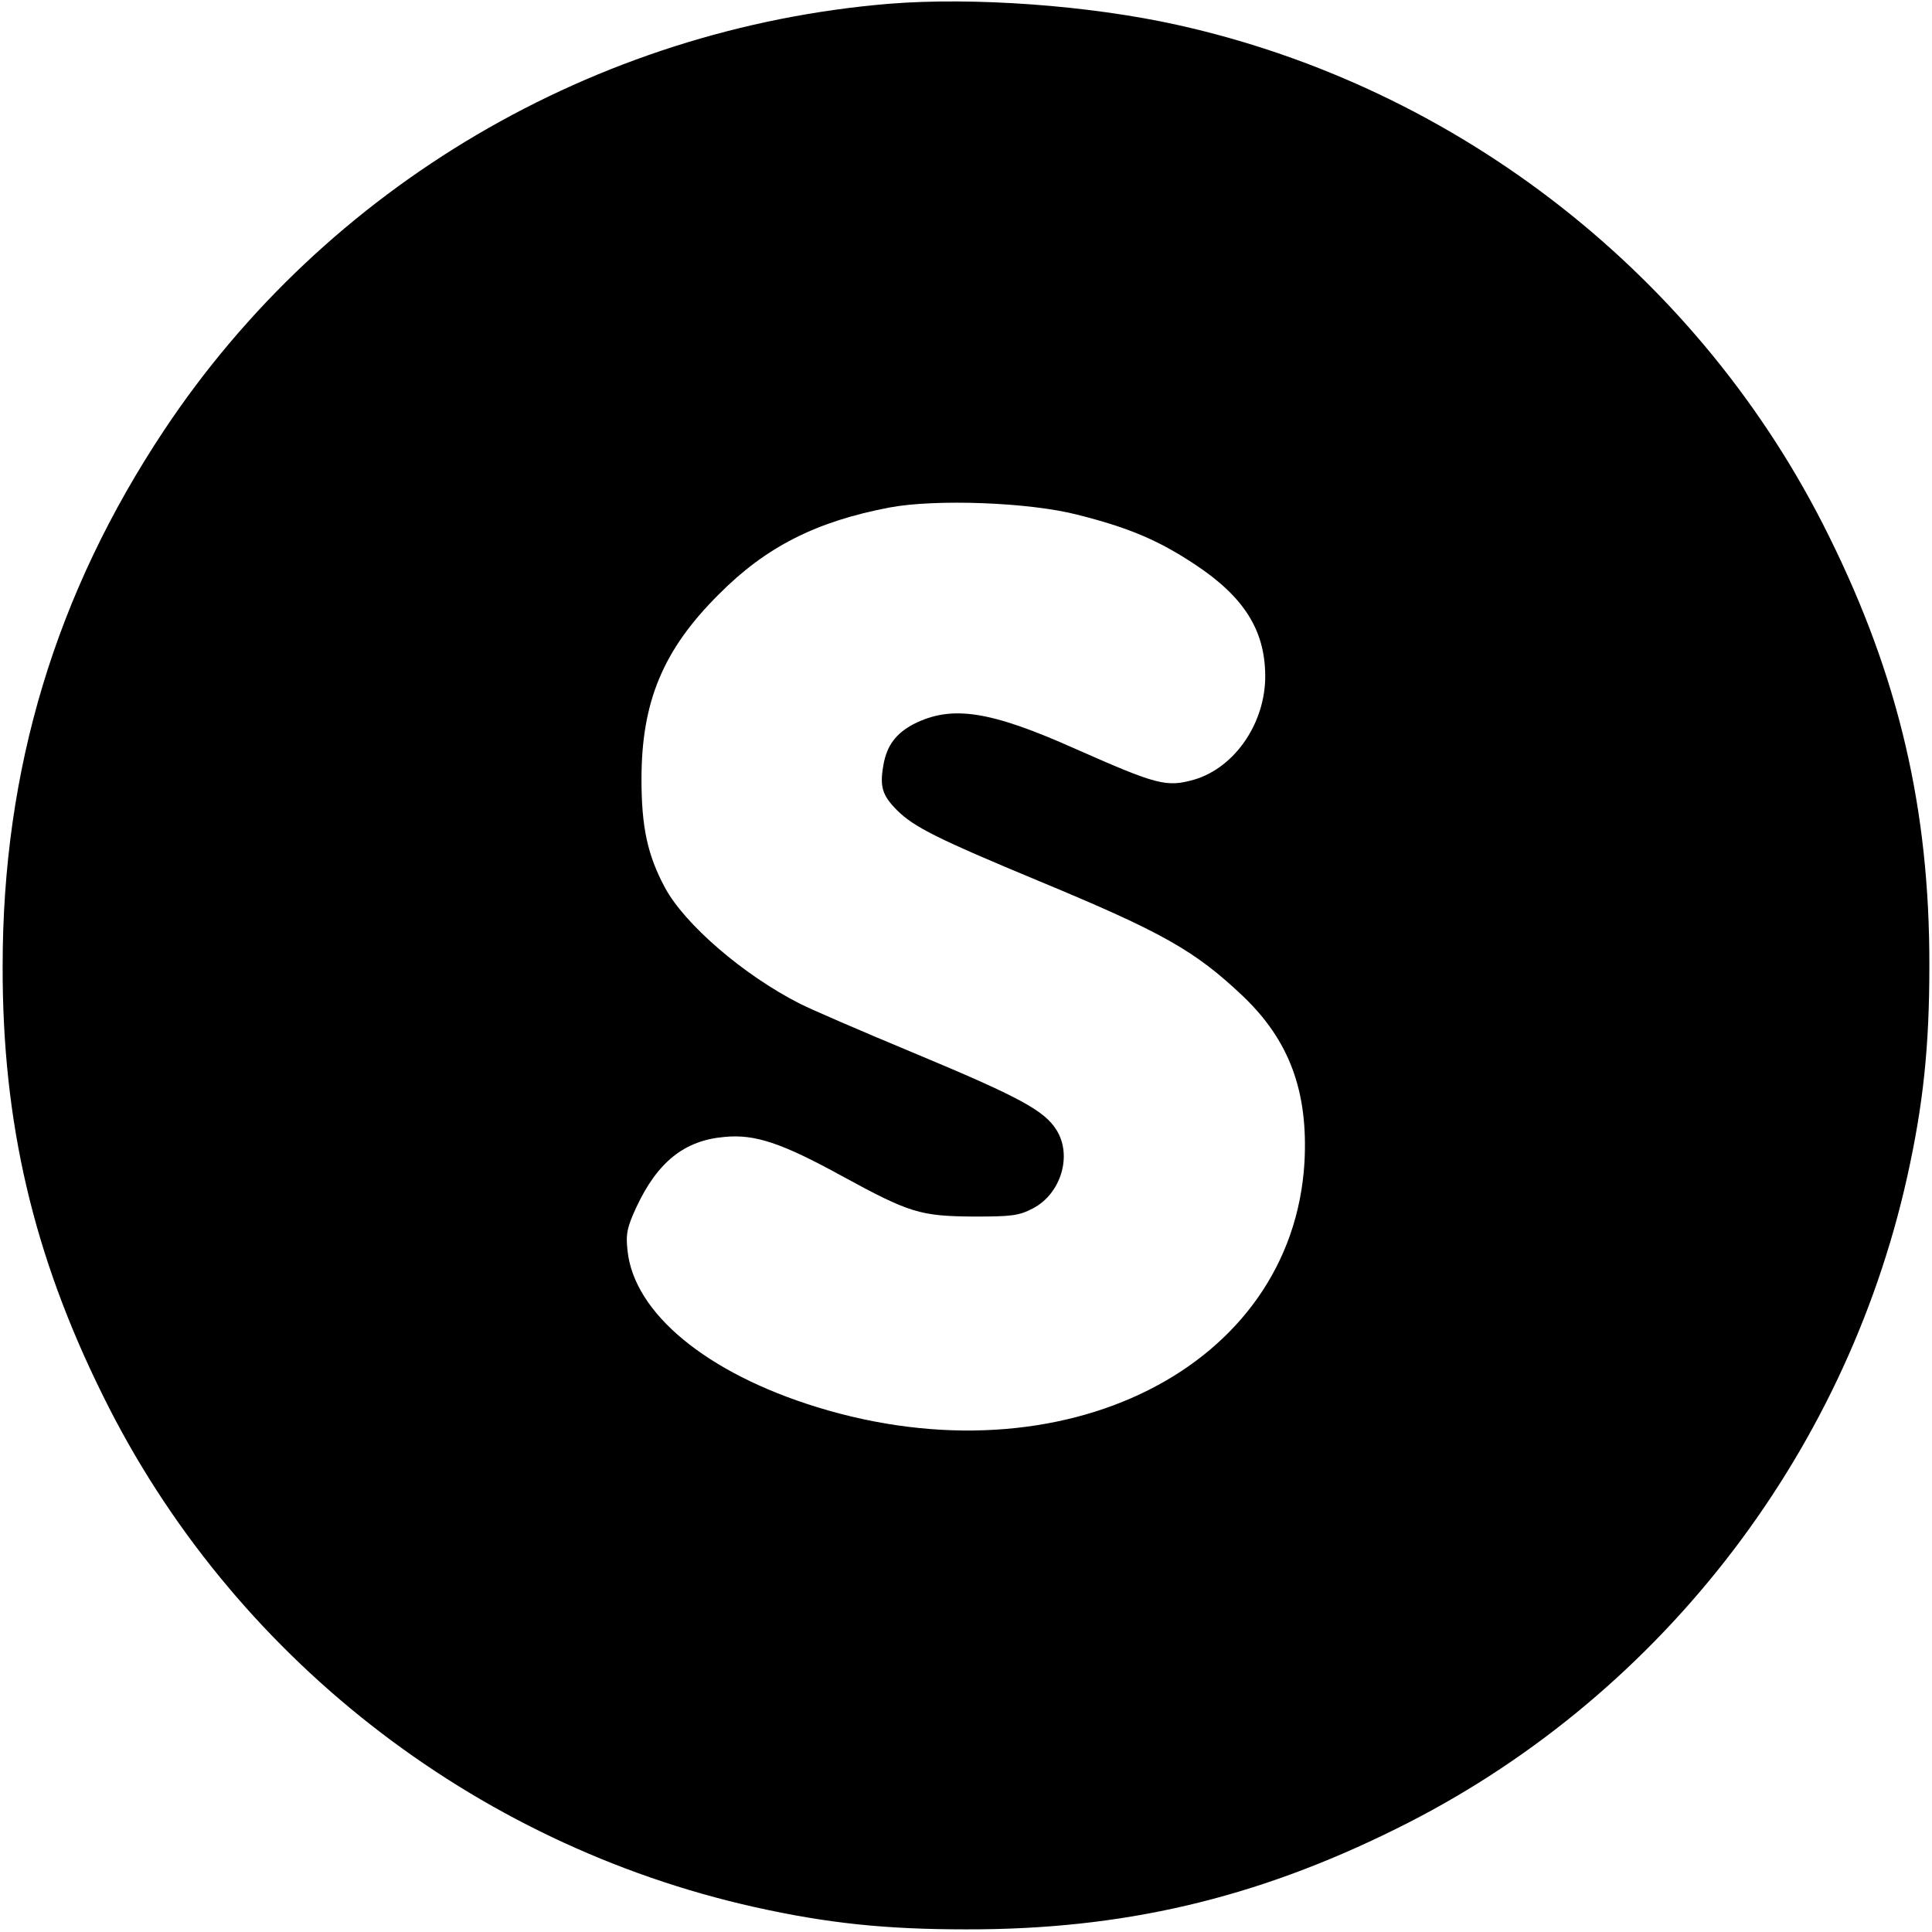
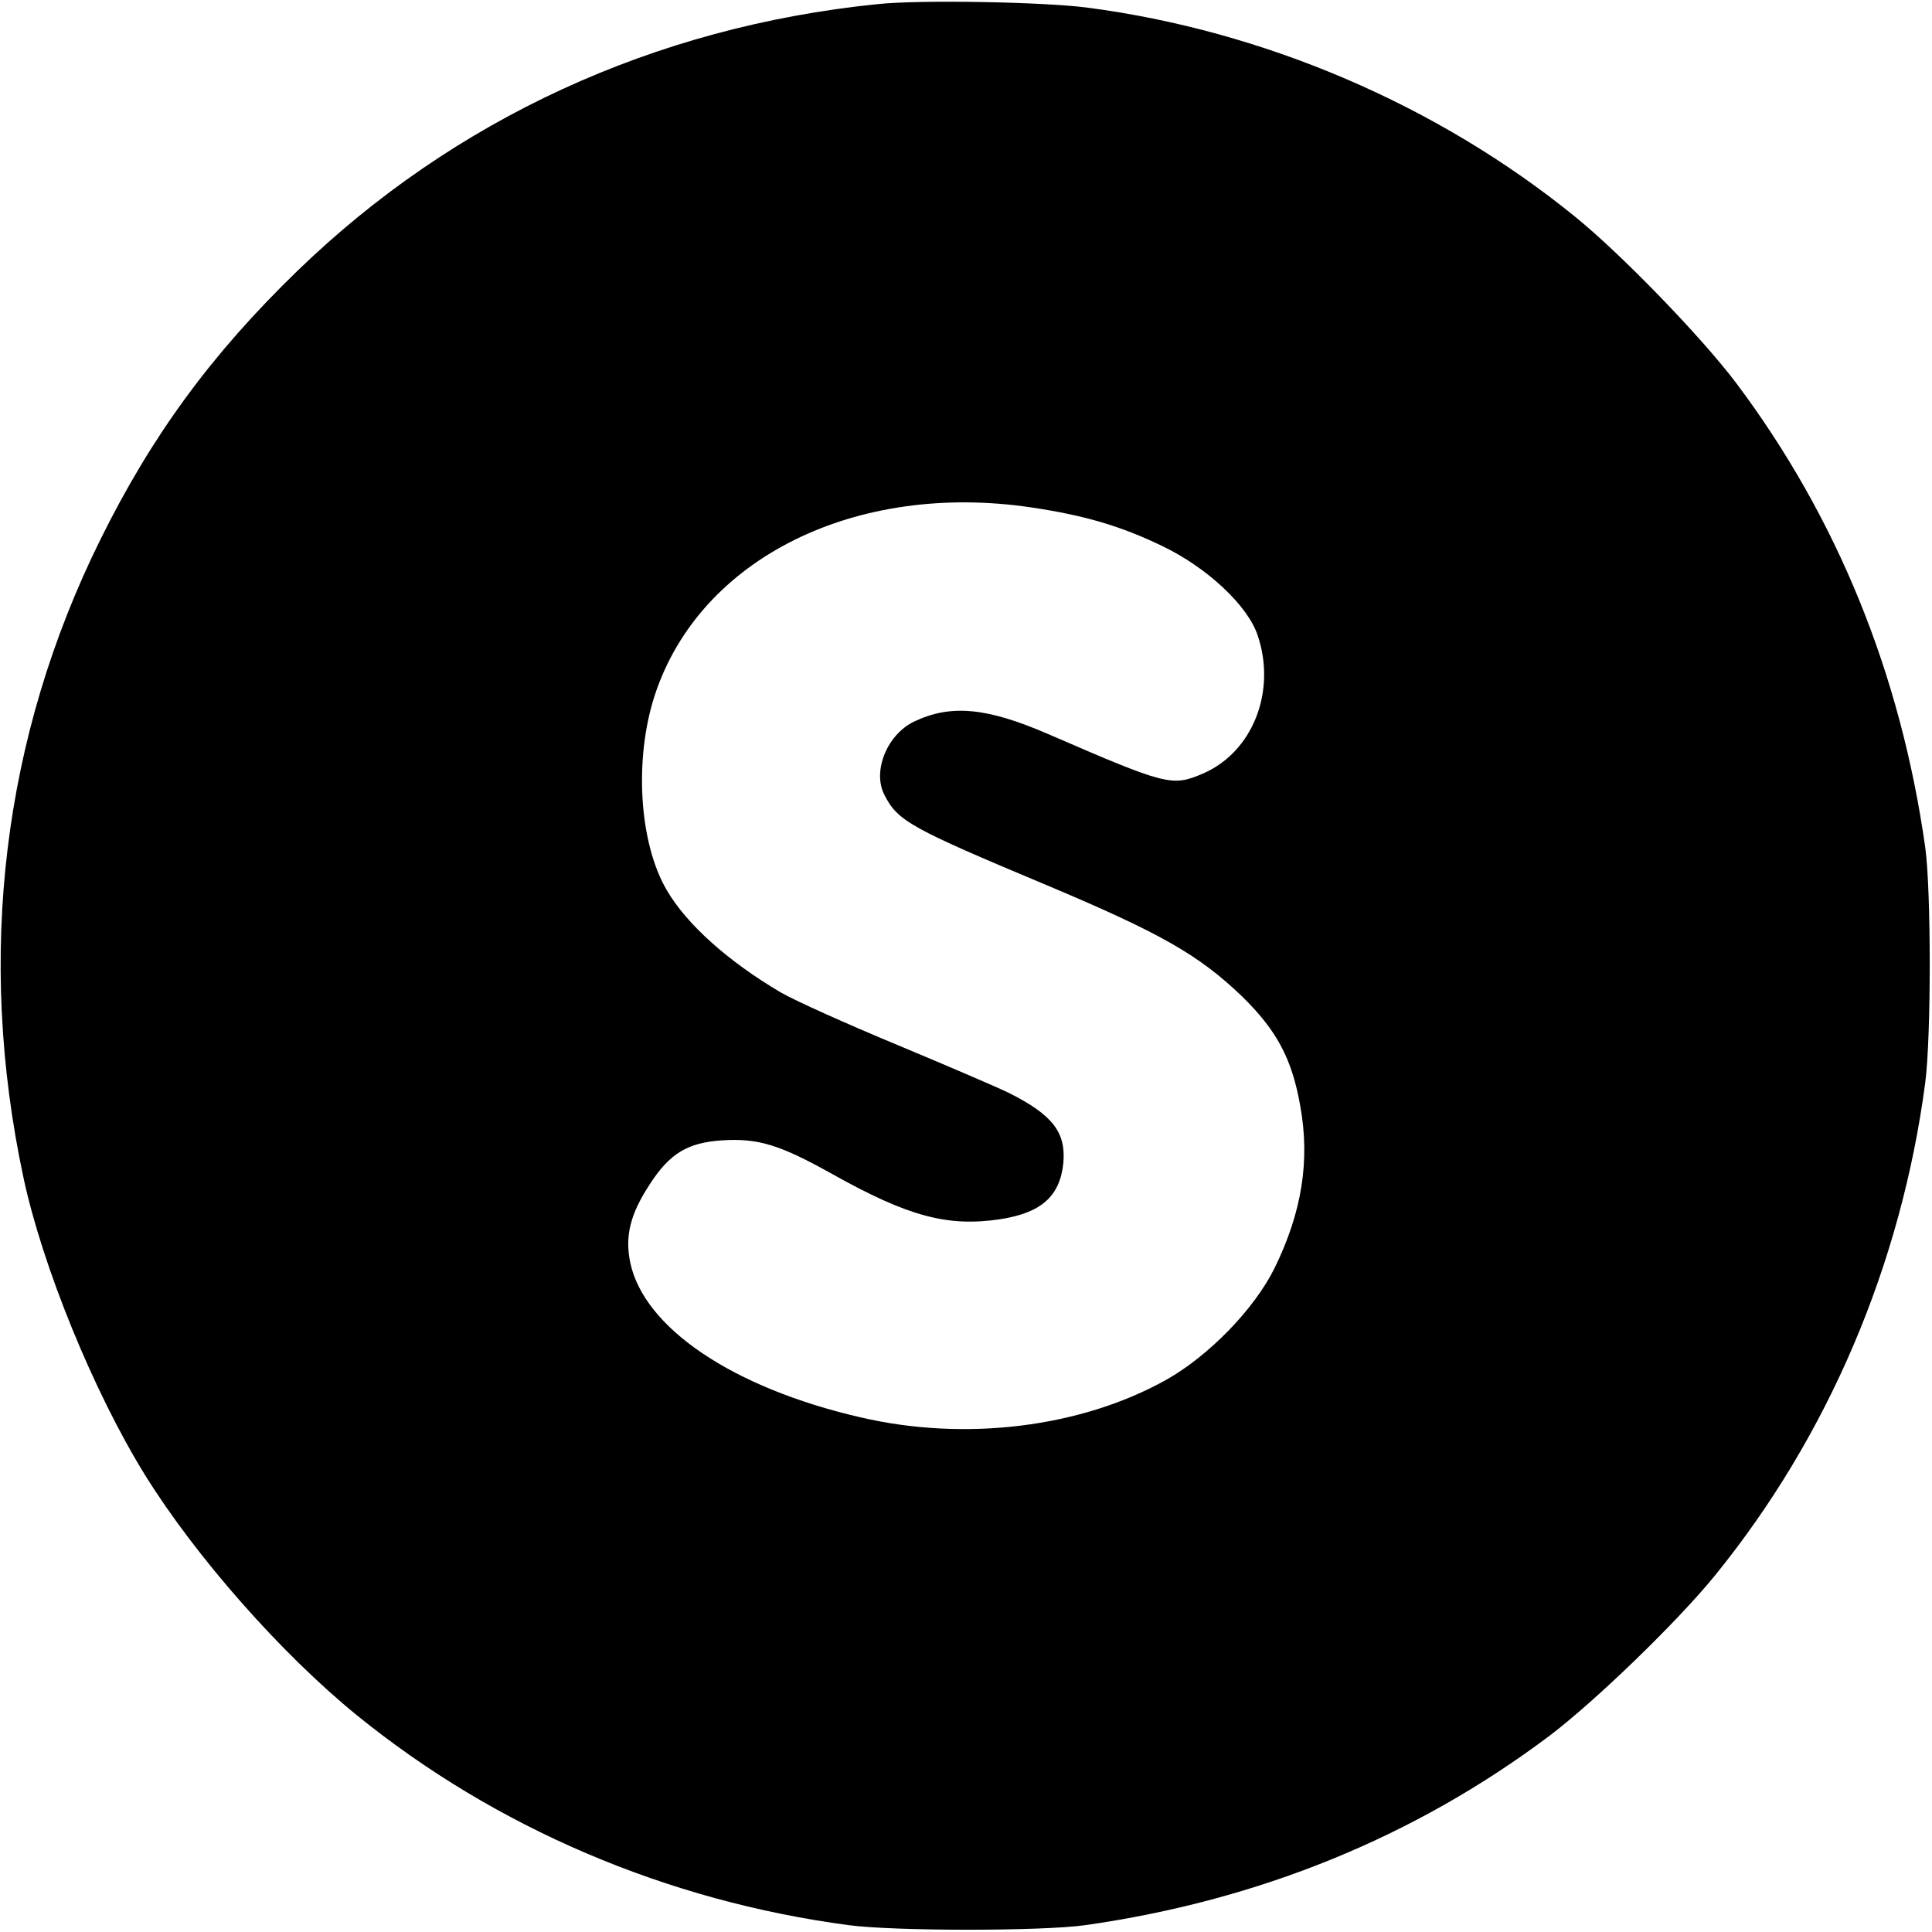
<svg xmlns="http://www.w3.org/2000/svg" version="1.0" width="512pt" height="512pt" viewBox="0 0 512 512" preserveAspectRatio="xMidYMid meet">
  <g transform="translate(0,512) scale(0.1,-0.1)" fill="#000000" stroke="none">
-     <path d="M2356 5110 c-780 -65 -1491 -483 -1921 -1130 -287 -432 -428 -897 -428 -1420 -1 -414 81 -766 266 -1139 338 -686 979 -1188 1727 -1355 193 -43 347 -59 560 -59 414 -1 766 81 1139 266 686 338 1188 979 1355 1727 43 193 59 347 59 560 1 414 -81 766 -266 1139 -338 686 -979 1189 -1727 1355 -234 52 -540 74 -764 56z m499 -1354 c135 -34 214 -67 312 -132 130 -86 185 -174 186 -294 1 -125 -80 -244 -188 -276 -74 -21 -99 -14 -314 81 -228 102 -329 117 -430 66 -47 -25 -71 -57 -80 -109 -10 -57 -3 -80 37 -120 45 -44 104 -74 378 -188 325 -135 410 -183 537 -303 124 -118 174 -253 164 -441 -32 -544 -640 -850 -1292 -649 -292 90 -485 249 -502 415 -5 44 -1 62 24 116 56 119 127 176 233 185 80 8 152 -16 312 -104 178 -97 206 -106 348 -107 101 0 120 2 158 22 74 39 104 140 62 207 -32 52 -99 88 -377 204 -142 59 -278 118 -303 131 -150 76 -306 211 -358 308 -46 86 -62 160 -62 287 0 205 57 343 205 490 125 126 258 193 452 230 122 23 370 14 498 -19z" />
+     <path d="M2325 5109 c-591 -60 -1122 -305 -1537 -707 -227 -220 -385 -435 -522 -712 -259 -523 -329 -1103 -204 -1690 50 -235 186 -569 323 -790 135 -217 361 -473 560 -635 368 -299 822 -493 1305 -557 123 -16 509 -16 625 0 459 65 873 233 1230 501 122 92 341 304 440 426 299 368 493 822 557 1305 16 123 16 509 0 625 -65 459 -233 873 -501 1230 -92 122 -304 341 -426 440 -365 297 -826 494 -1295 555 -116 15 -445 21 -555 9z m410 -1334 c140 -21 235 -49 345 -102 119 -57 227 -158 253 -237 50 -148 -13 -309 -145 -366 -82 -35 -95 -32 -411 105 -162 70 -257 79 -354 33 -72 -34 -112 -132 -79 -195 35 -69 70 -88 428 -238 304 -128 404 -185 519 -295 92 -90 133 -165 155 -292 26 -144 4 -281 -68 -428 -53 -108 -174 -233 -288 -297 -226 -126 -532 -164 -810 -99 -338 78 -574 237 -610 411 -14 69 0 127 51 205 53 83 101 112 193 118 96 6 153 -12 291 -89 202 -113 306 -141 446 -120 109 17 158 61 167 149 7 81 -28 127 -143 185 -28 14 -161 71 -295 127 -135 56 -275 119 -311 140 -139 82 -249 180 -302 271 -74 126 -87 350 -31 519 120 361 532 565 999 495z" />
  </g>
</svg>
